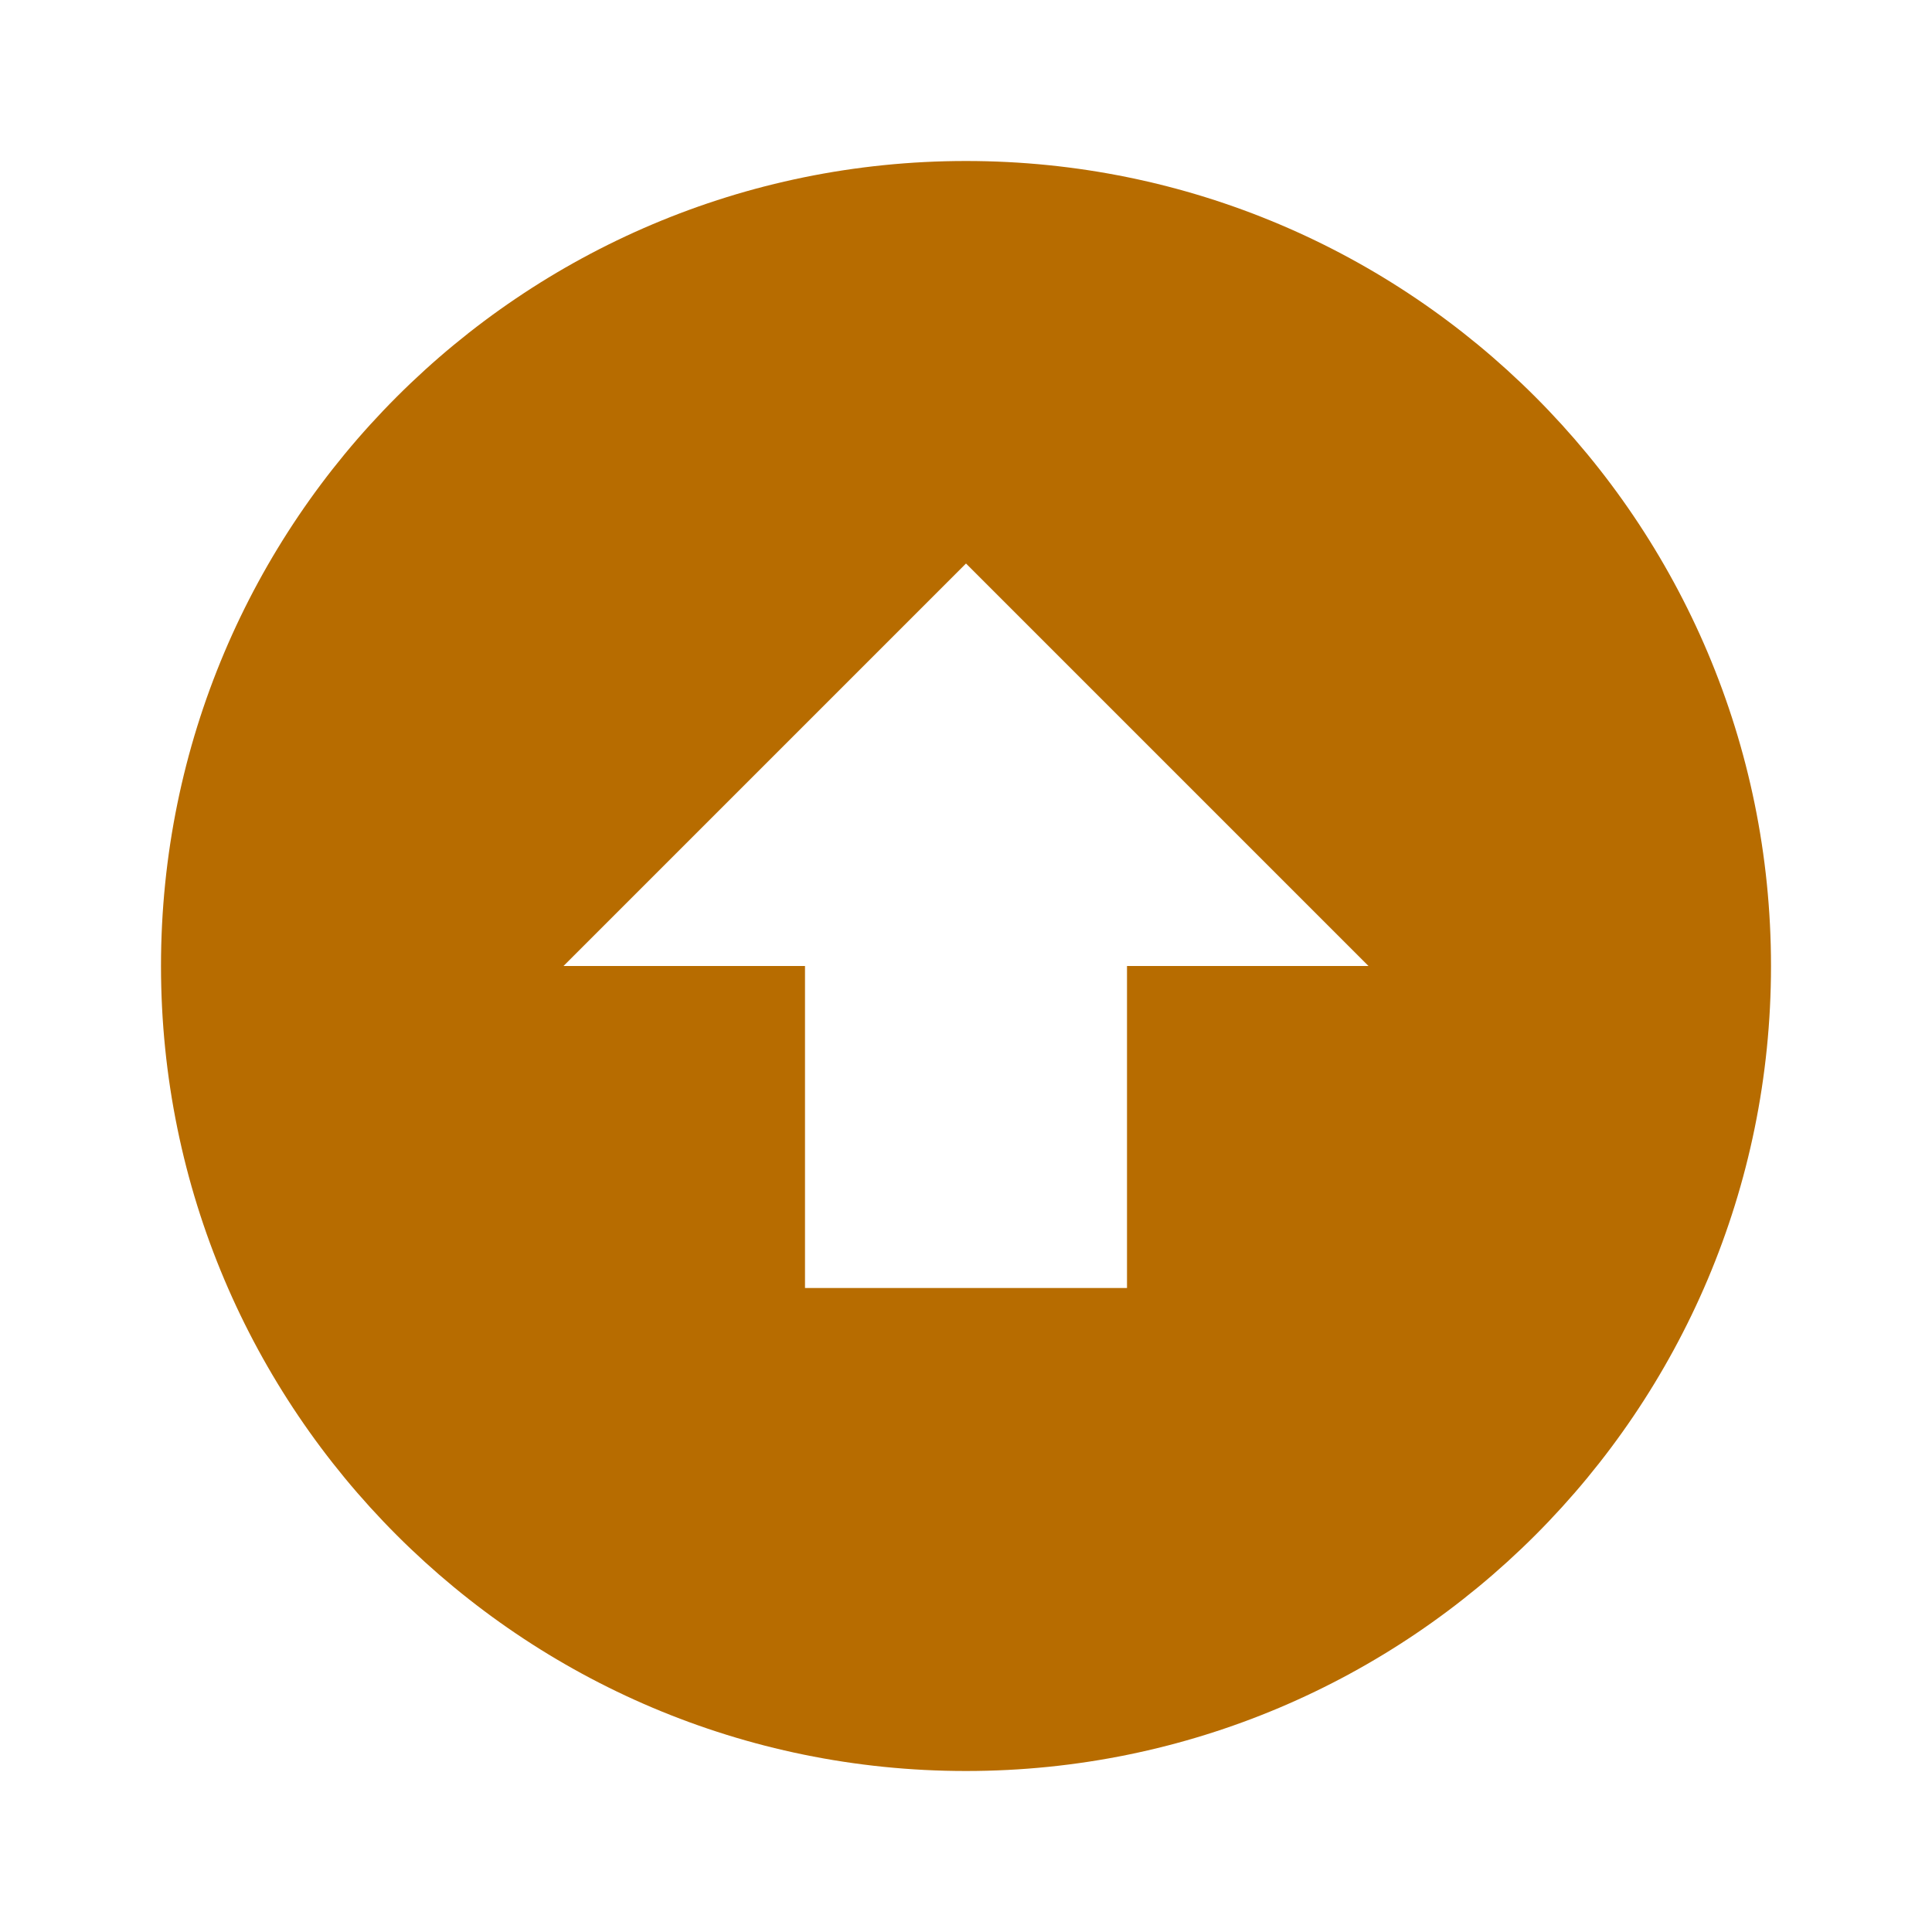
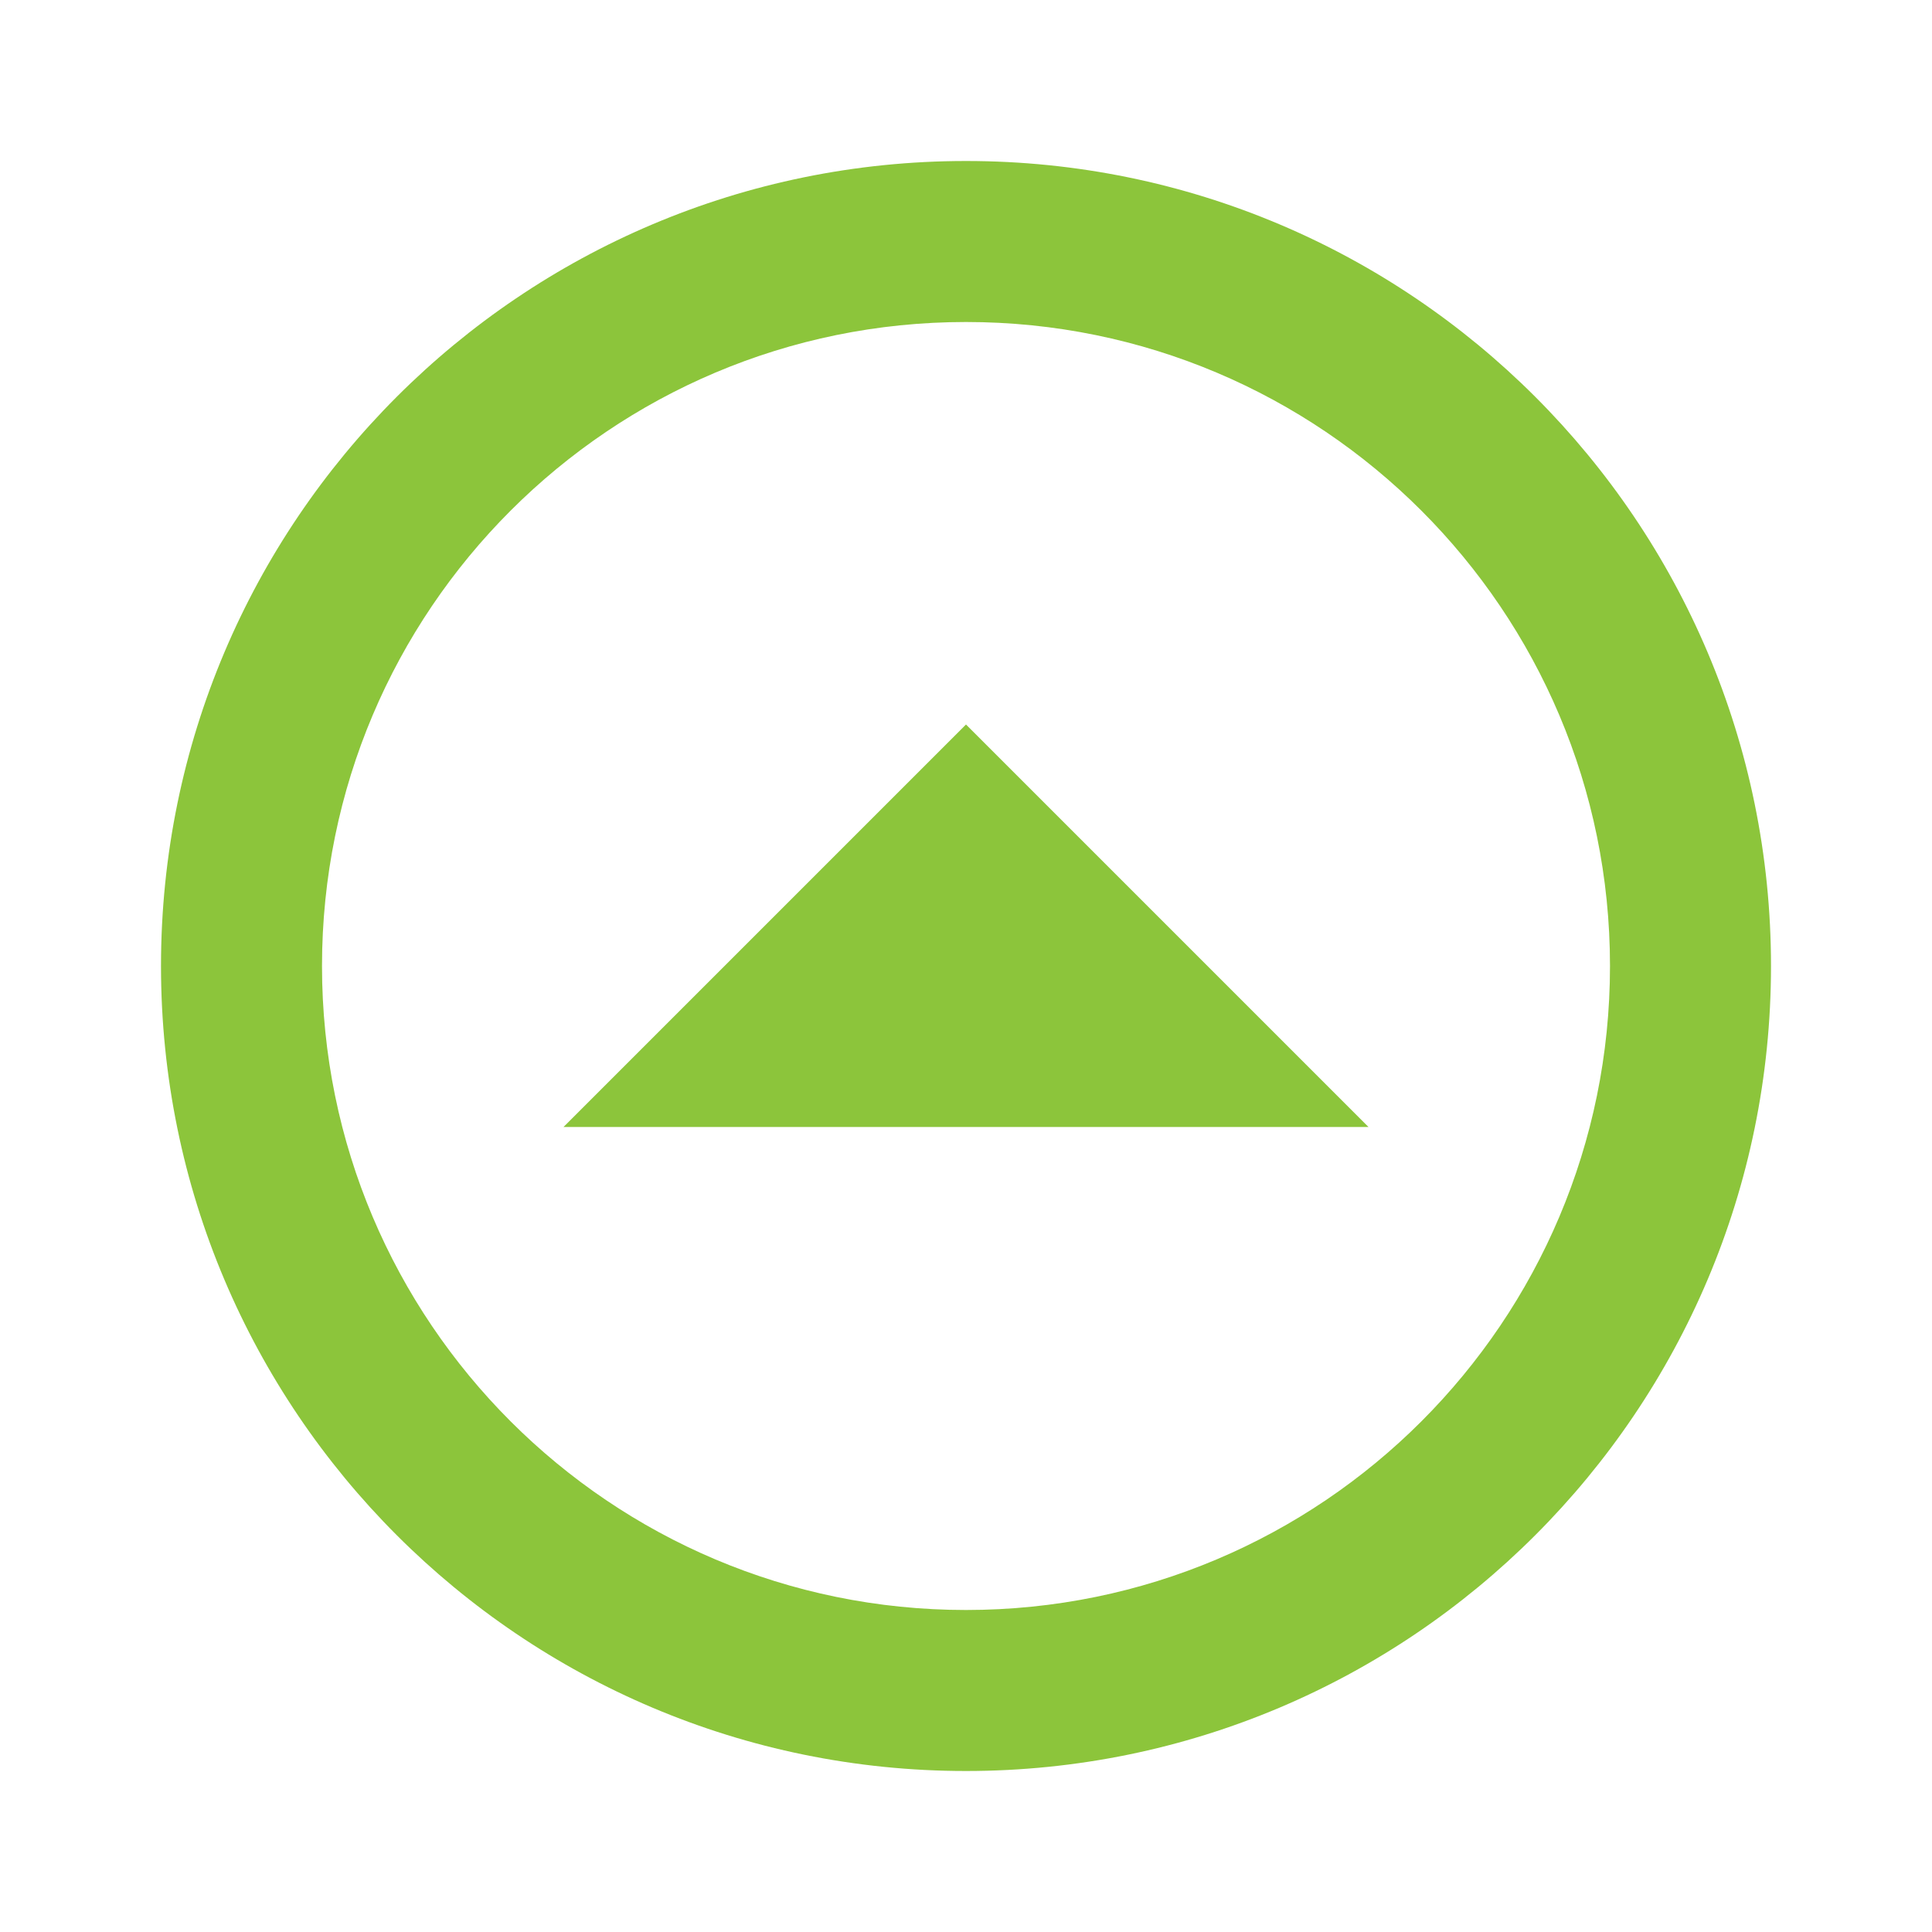
<svg xmlns="http://www.w3.org/2000/svg" viewBox="0 0 24 24">
-   <path d="M12,22A10,10 0 0,1 2,12A10,10 0 0,1 12,2A10,10 0 0,1 22,12A10,10 0 0,1 12,22M12,7L7,12H10V16H14V12H17L12,7Z" fill="#b76c00" />
+   <path d="M12,22A10,10 0 0,0 22,12A10,10 0 0,0 12,2A10,10 0 0,0 2,12A10,10 0 0,0 12,22M12,20A8,8 0 0,1 4,12A8,8 0 0,1 12,4A8,8 0 0,1 20,12A8,8 0 0,1 12,20M17,14L12,9L7,14H17Z" fill="#8cc53b" />
</svg>
